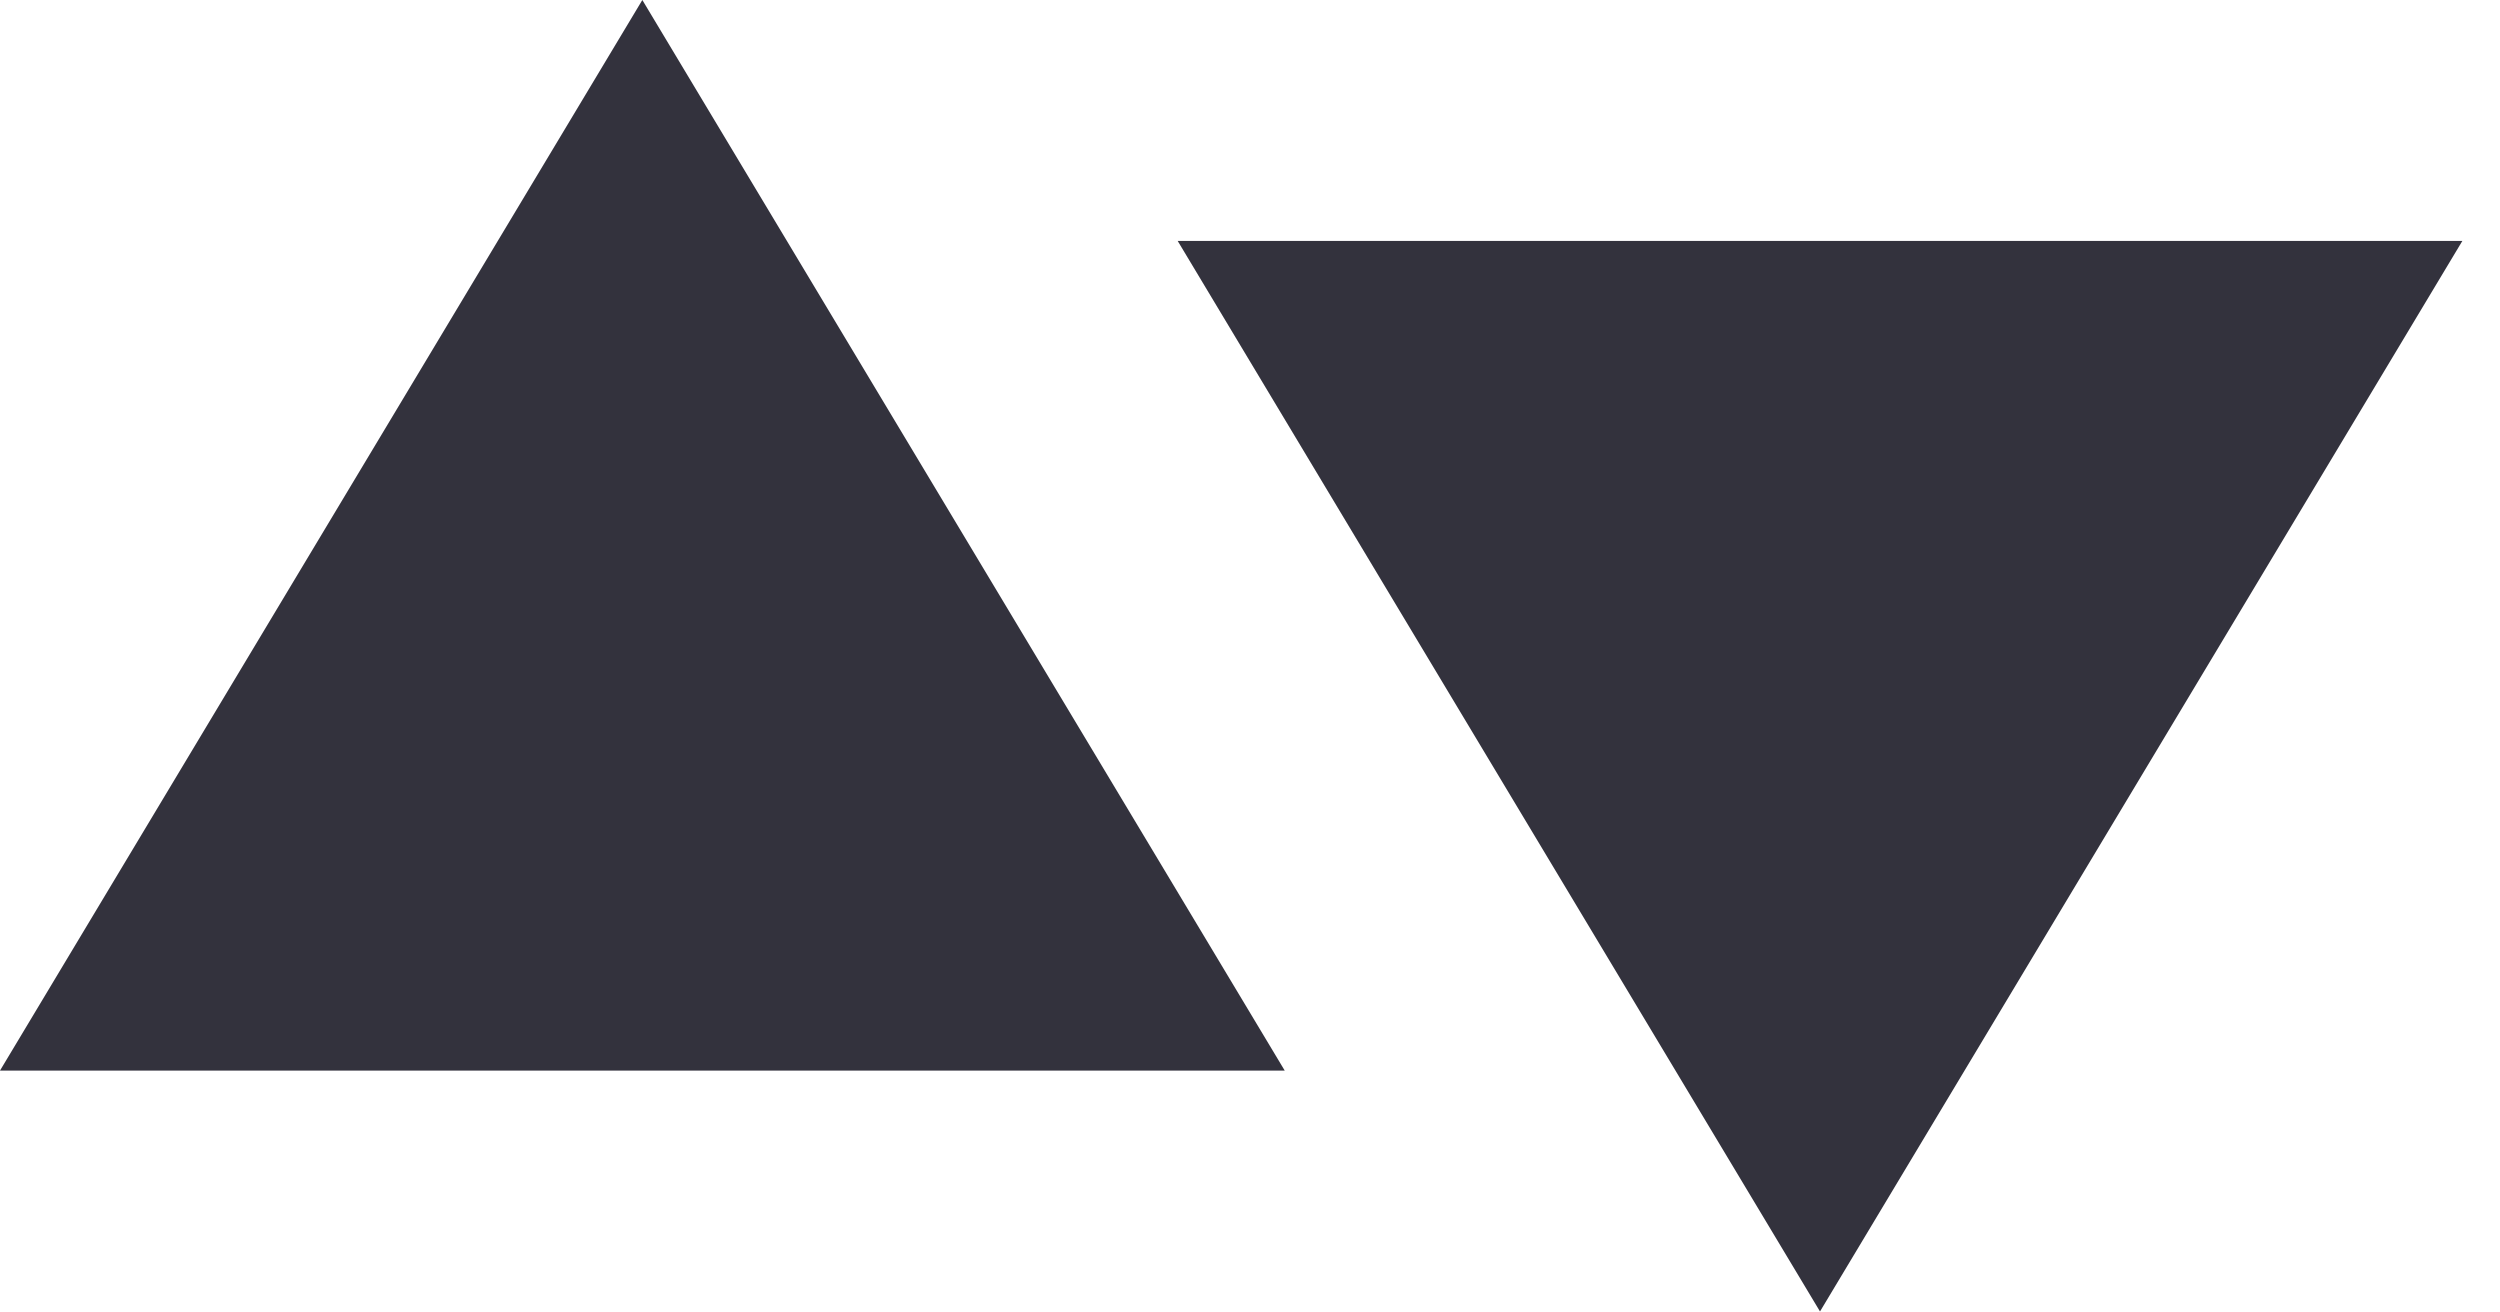
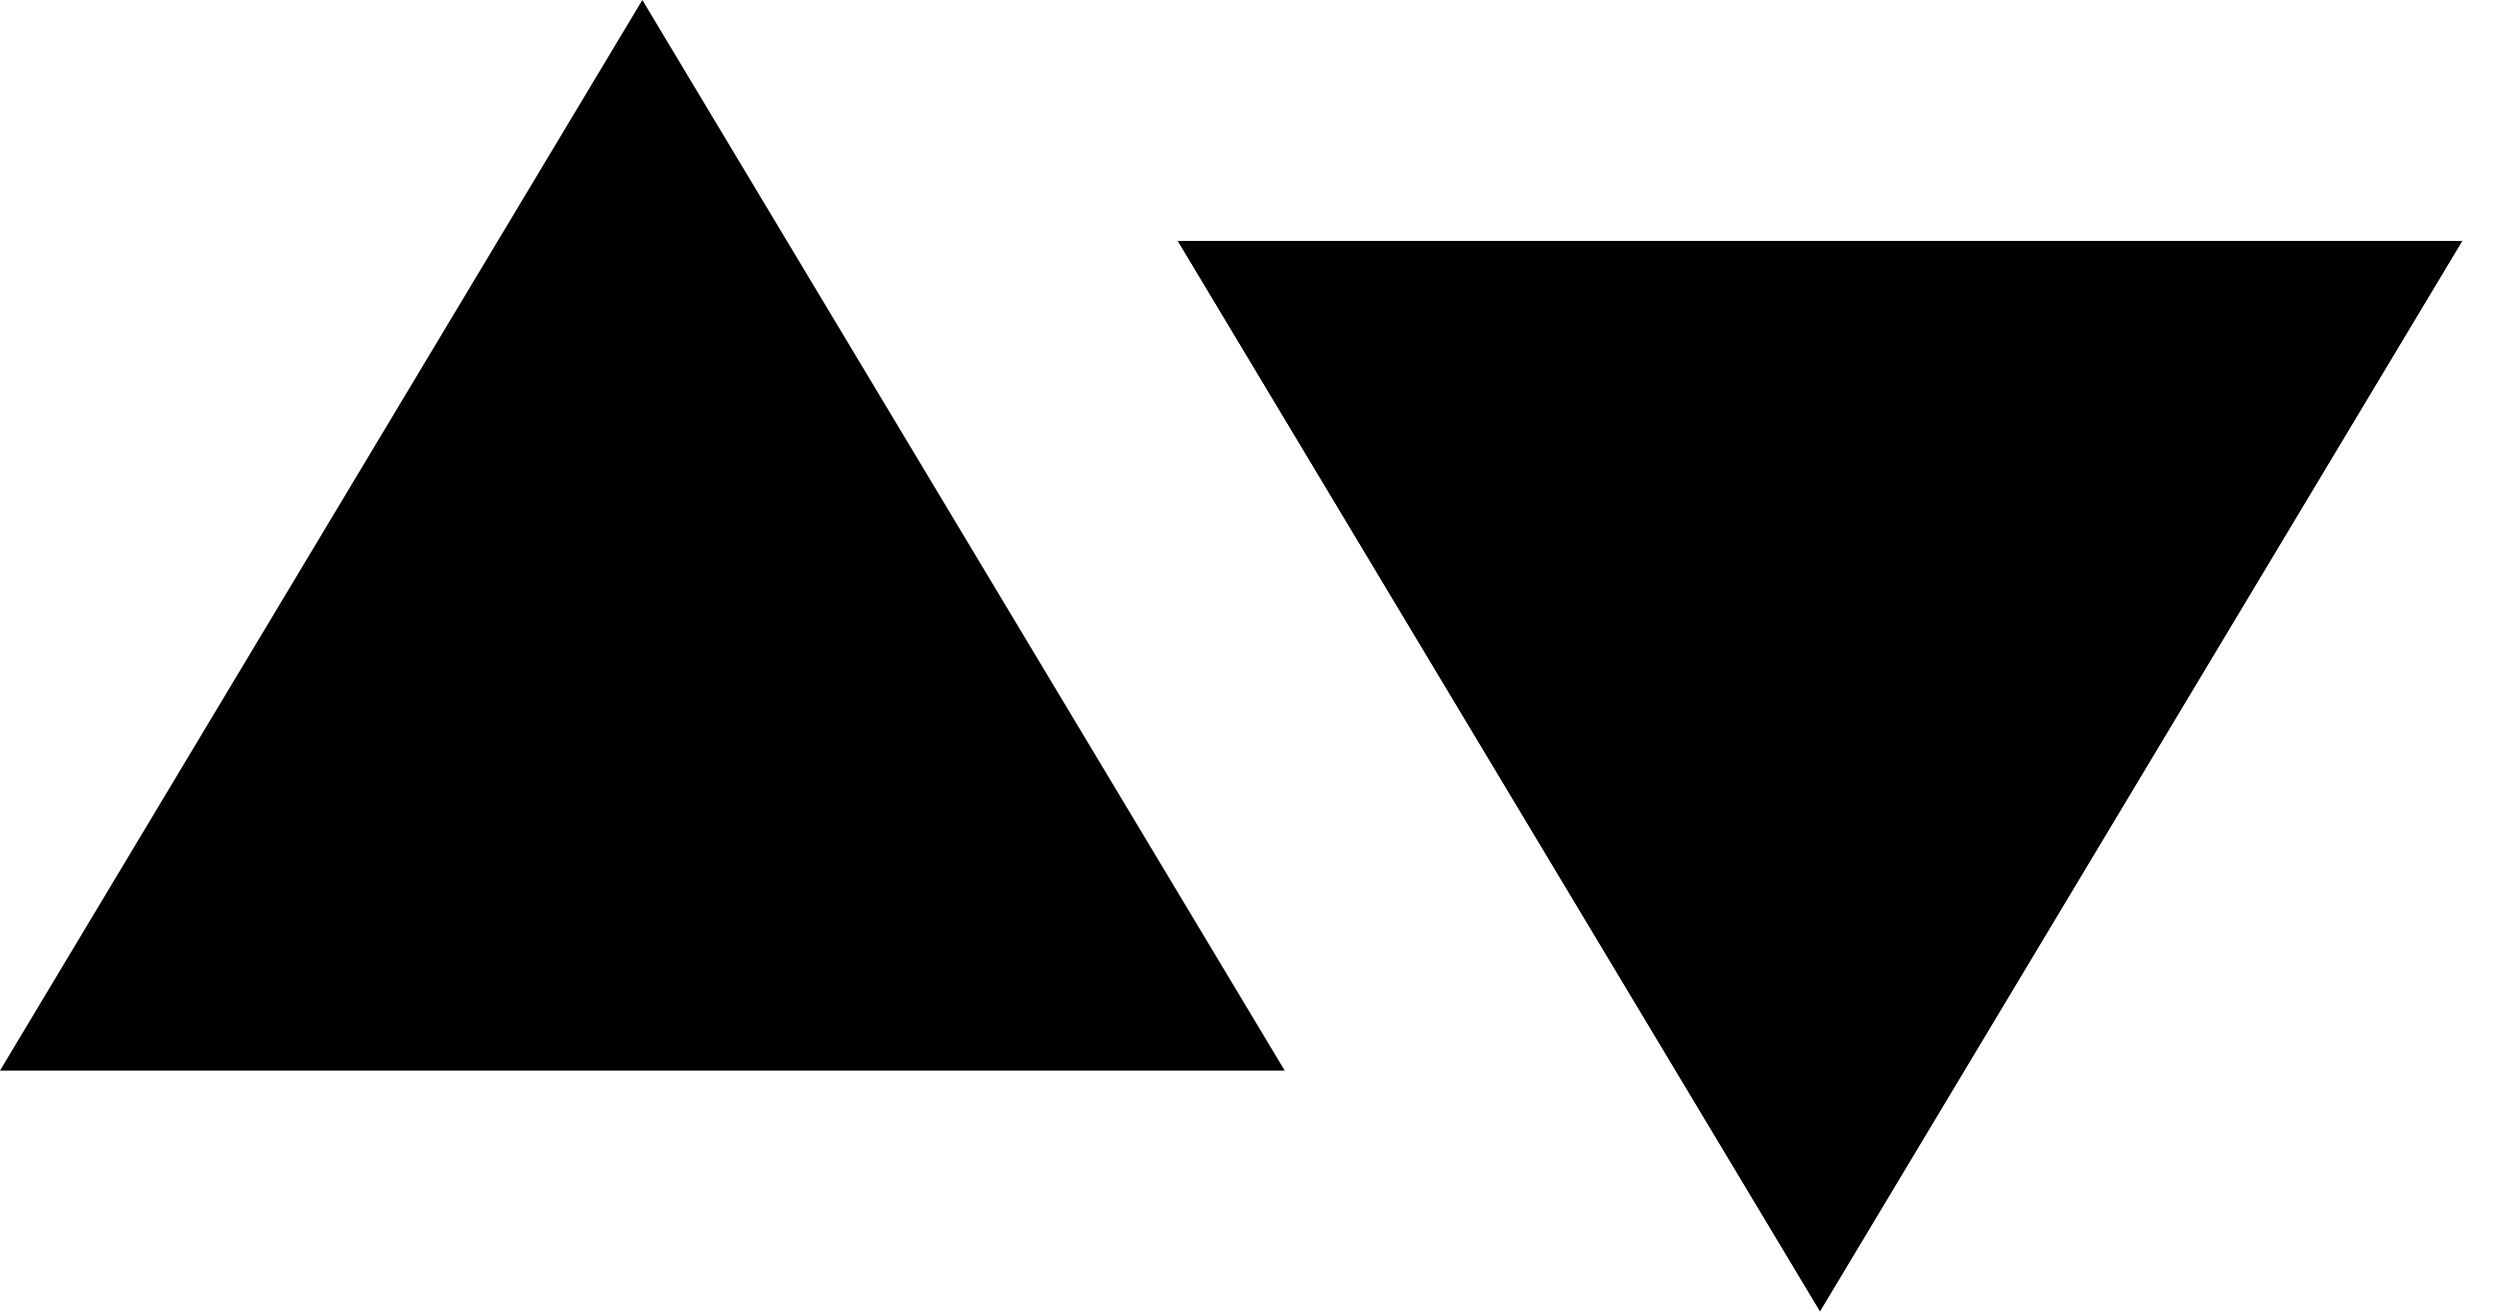
<svg xmlns="http://www.w3.org/2000/svg" width="61" height="32" fill="none">
-   <path fill-rule="evenodd" clip-rule="evenodd" d="M31.347 26.122 15.673 0 0 26.122h31.347ZM60.082 5.878 44.408 32 28.735 5.878h31.347Z" fill="#33323D" />
+   <path fill-rule="evenodd" clip-rule="evenodd" d="M31.347 26.122 15.673 0 0 26.122h31.347ZM60.082 5.878 44.408 32 28.735 5.878h31.347Z" fill="CurrentColor" />
</svg>
